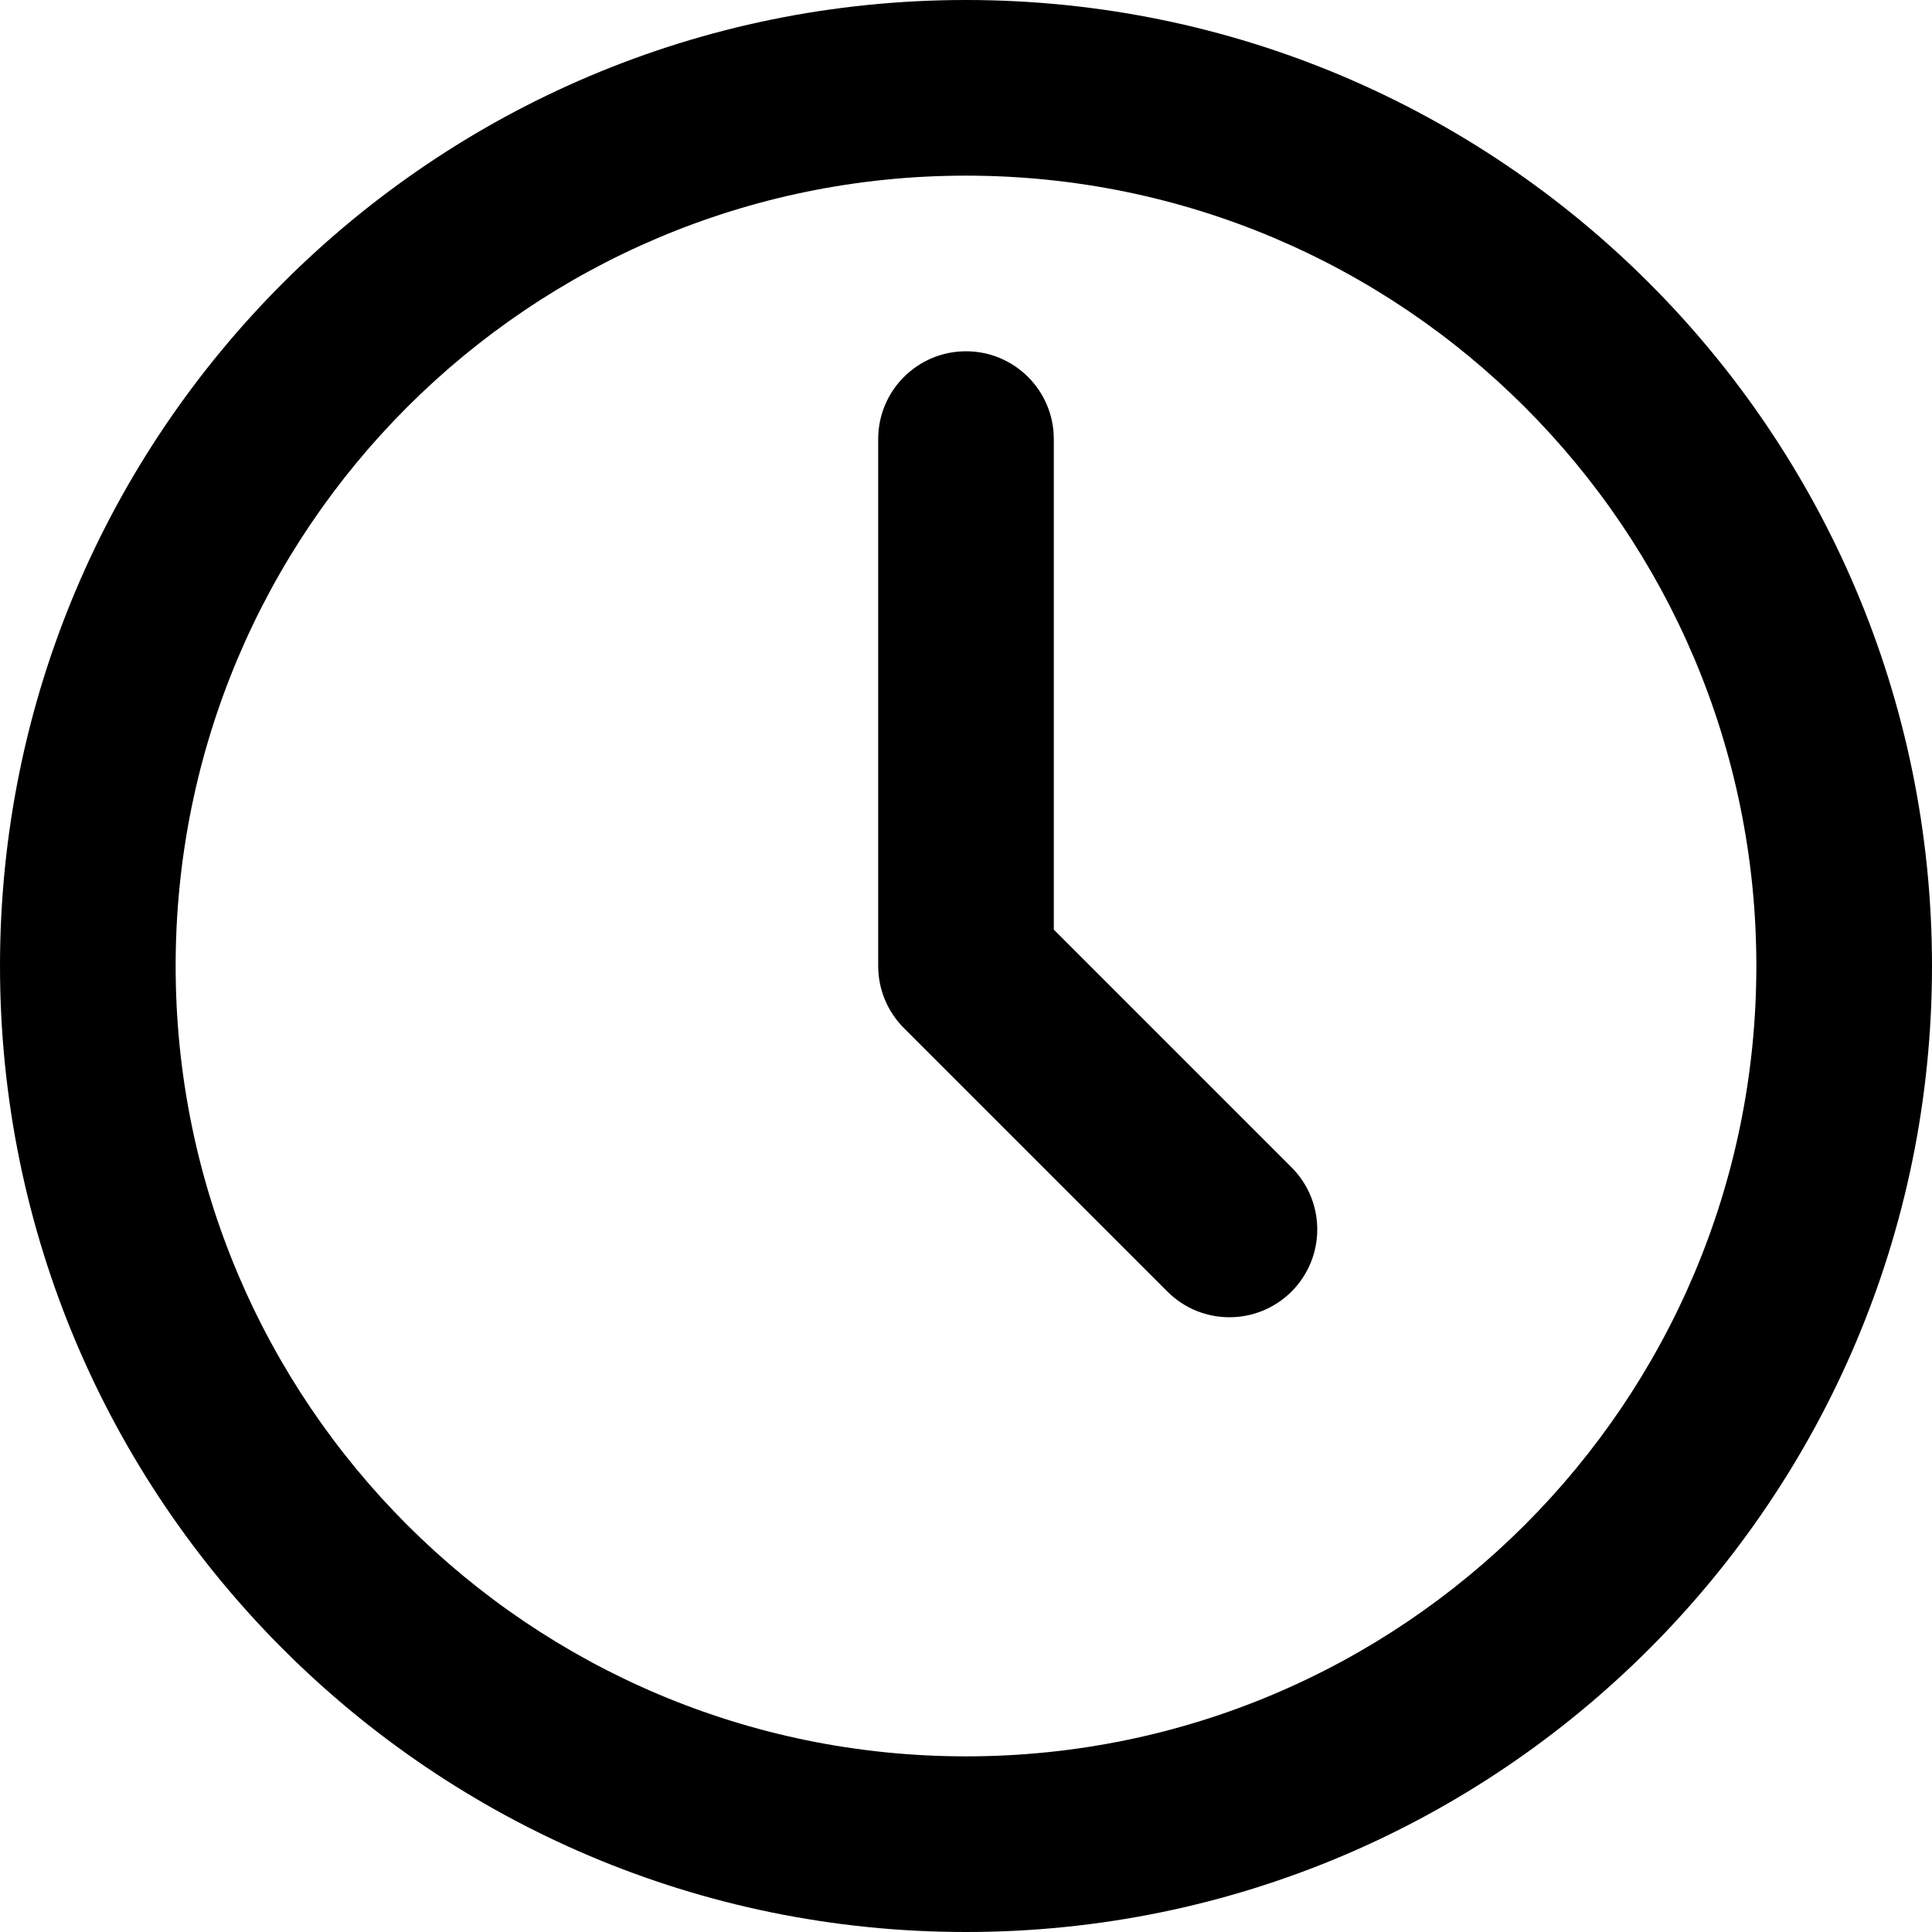
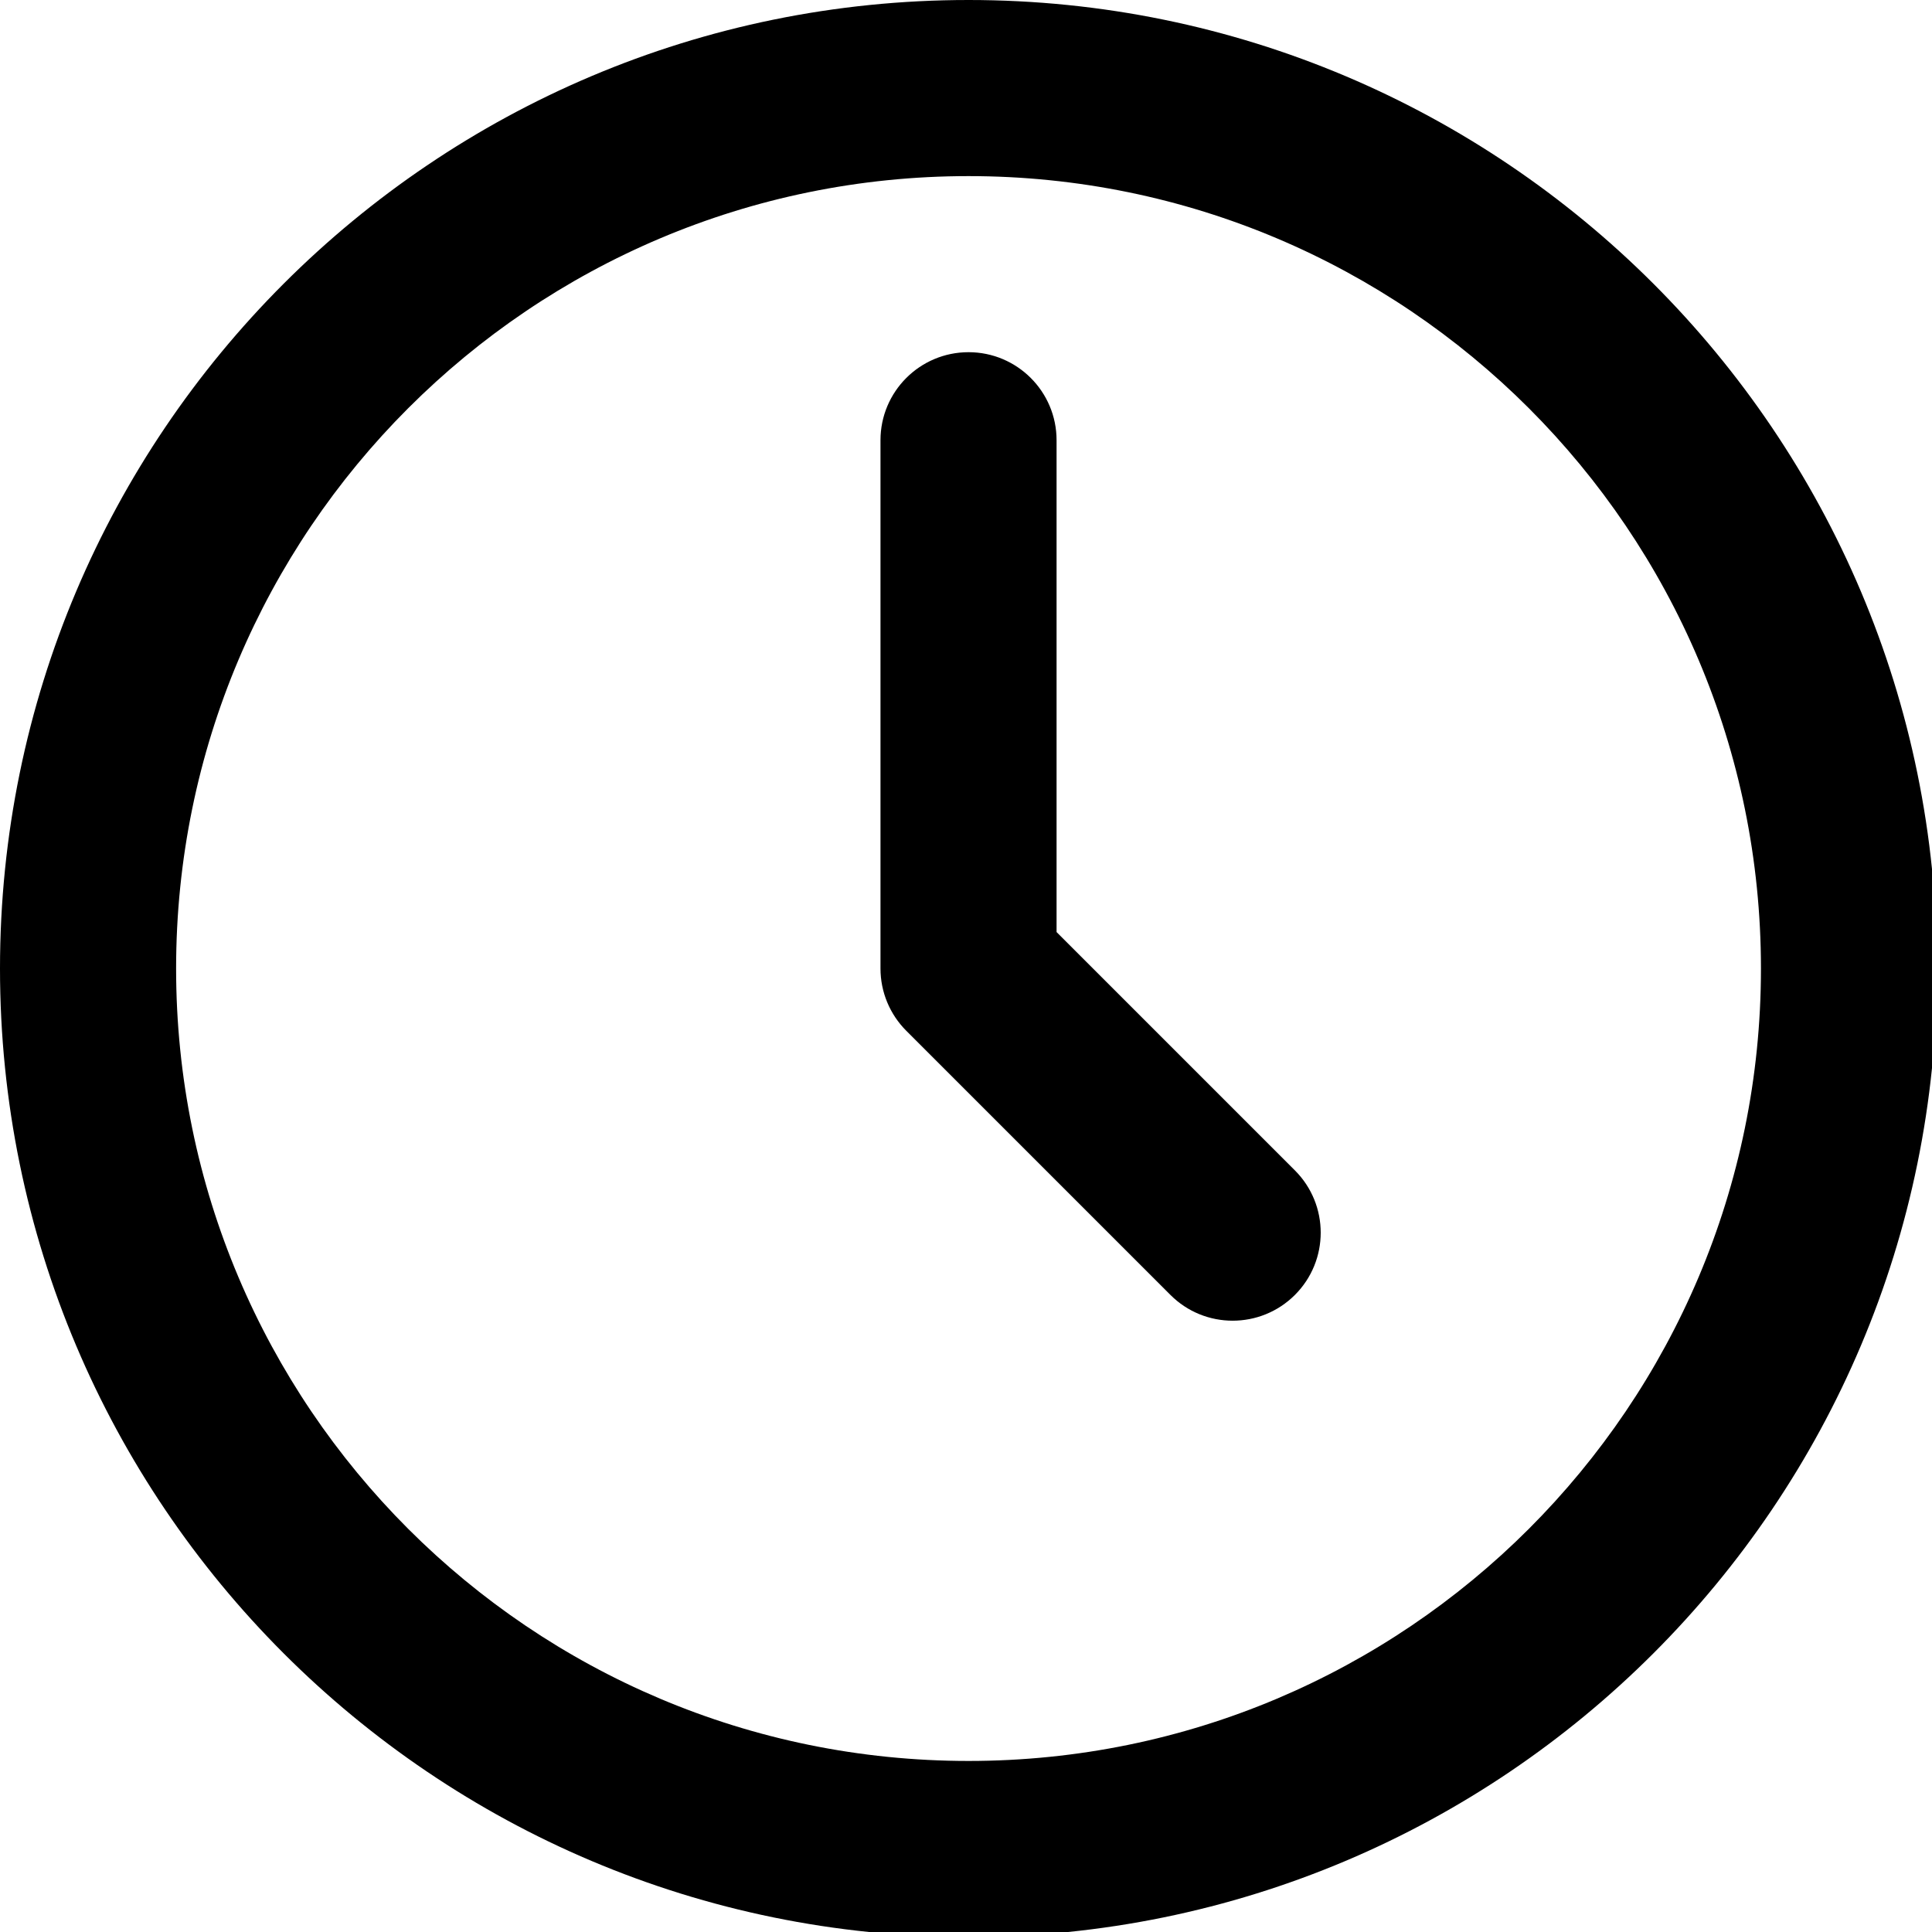
- <svg xmlns="http://www.w3.org/2000/svg" width="513.34pt" height="513.34pt" version="1.1">
-   <svg width="513.34pt" height="513.34pt" version="1.1" viewBox="0 0 513.34 513.34">
-     <path d="m256.67 0c-141.75 0-256.67 114.92-256.67 256.67s114.91 256.67 256.67 256.67c141.75 0 256.67-114.91 256.67-256.67 0-141.75-114.91-256.67-256.67-256.67zm0 466.67c-115.98 0-210-94.016-210-210 0-115.98 94.023-210 210-210s210 94.023 210 210c0 115.98-94.023 210-210 210zm86.496-156.5c9.113 9.113 9.113 23.887 0 33-4.551 4.547-10.527 6.828-16.496 6.828-5.969 4e-3 -11.941-2.273-16.496-6.832l-70-70c-4.375-4.371-6.836-10.305-6.836-16.5v-140c0-12.887 10.449-23.332 23.332-23.332 12.887 0 23.332 10.449 23.332 23.332v130.34z" />
-   </svg>
-   <style>@media (prefers-color-scheme: light) { :root { filter: none; } }
- @media (prefers-color-scheme: dark) { :root { filter: invert(100%); } }</style>
+ <svg xmlns="http://www.w3.org/2000/svg" width="512" height="512" version="1.1">
+   <path d="m256.67 0c-141.75 0-256.67 114.92-256.67 256.67s114.91 256.67 256.67 256.67c141.75 0 256.67-114.91 256.67-256.67 0-141.75-114.91-256.67-256.67-256.67zm0 466.67c-115.98 0-210-94.016-210-210 0-115.98 94.023-210 210-210s210 94.023 210 210c0 115.98-94.023 210-210 210zm86.496-156.5c9.113 9.113 9.113 23.887 0 33-4.551 4.547-10.527 6.828-16.496 6.828-5.969 4e-3 -11.941-2.273-16.496-6.832l-70-70c-4.375-4.371-6.836-10.305-6.836-16.5v-140c0-12.887 10.449-23.332 23.332-23.332 12.887 0 23.332 10.449 23.332 23.332v130.34z" />
+   <style>
+ @media (prefers-color-scheme: light) { :root { filter: none; } }
+ @media (prefers-color-scheme: dark) { :root { filter: invert(100%); } }
+ </style>
</svg>
